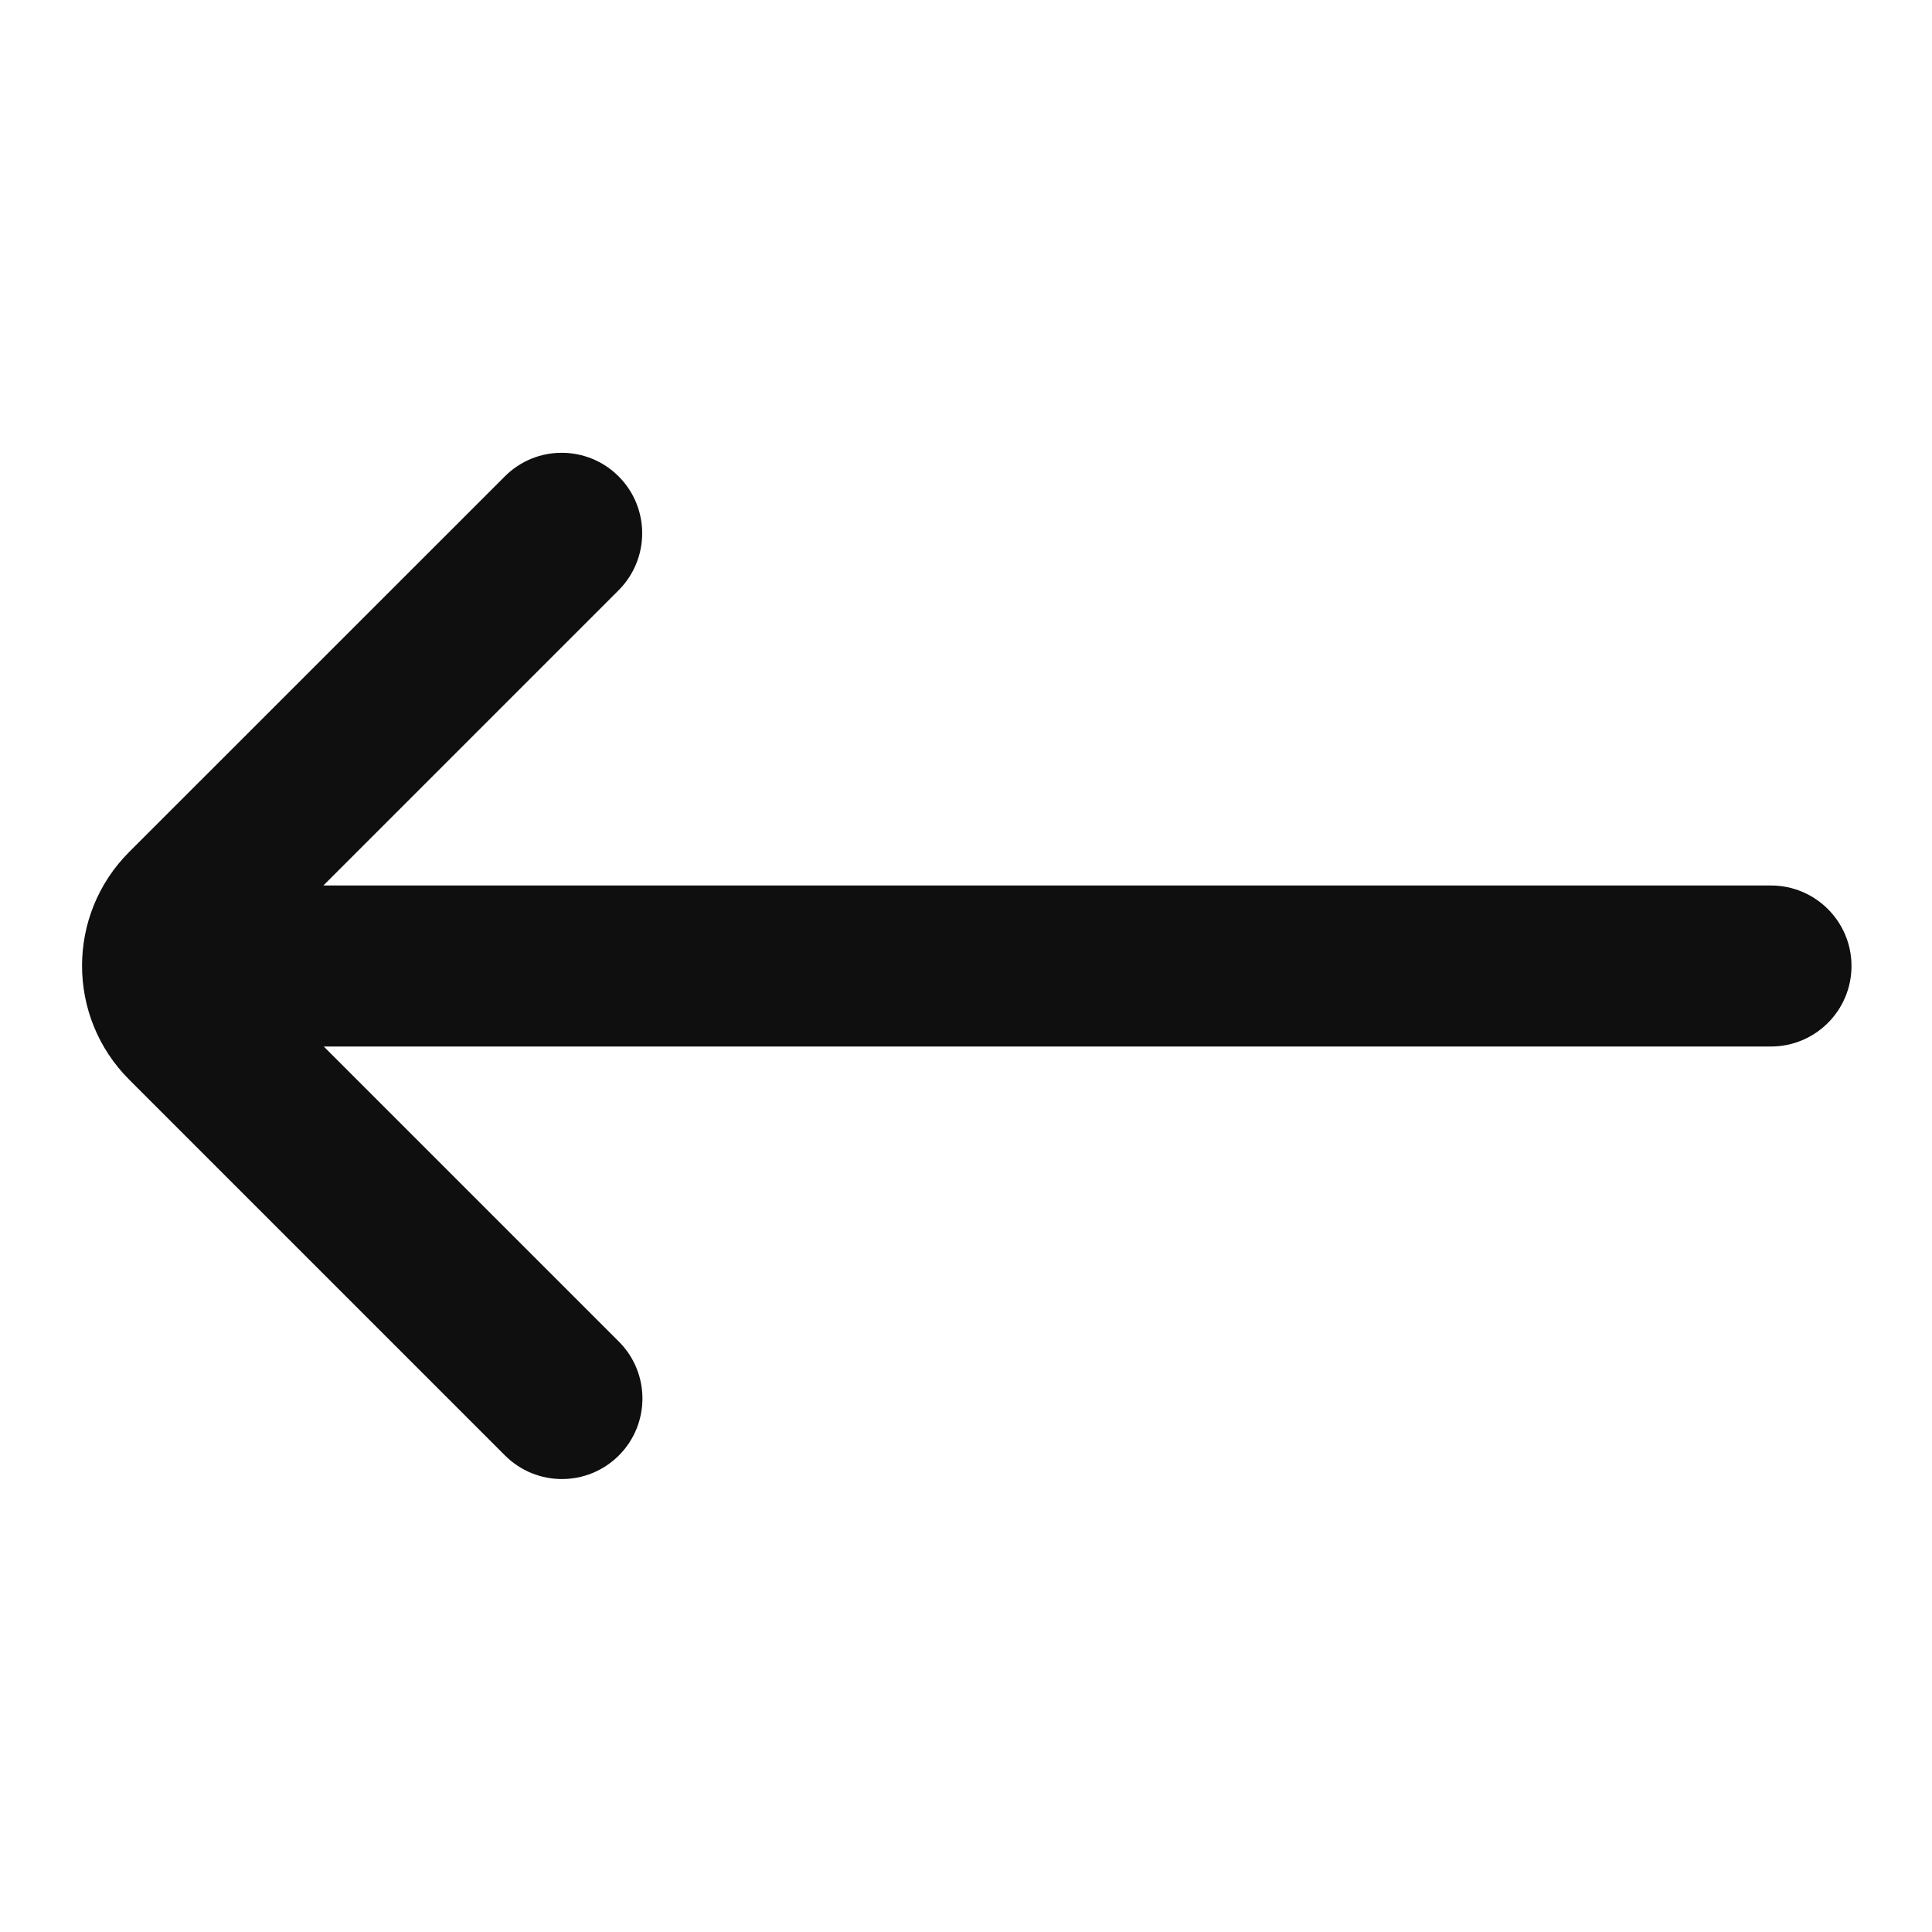
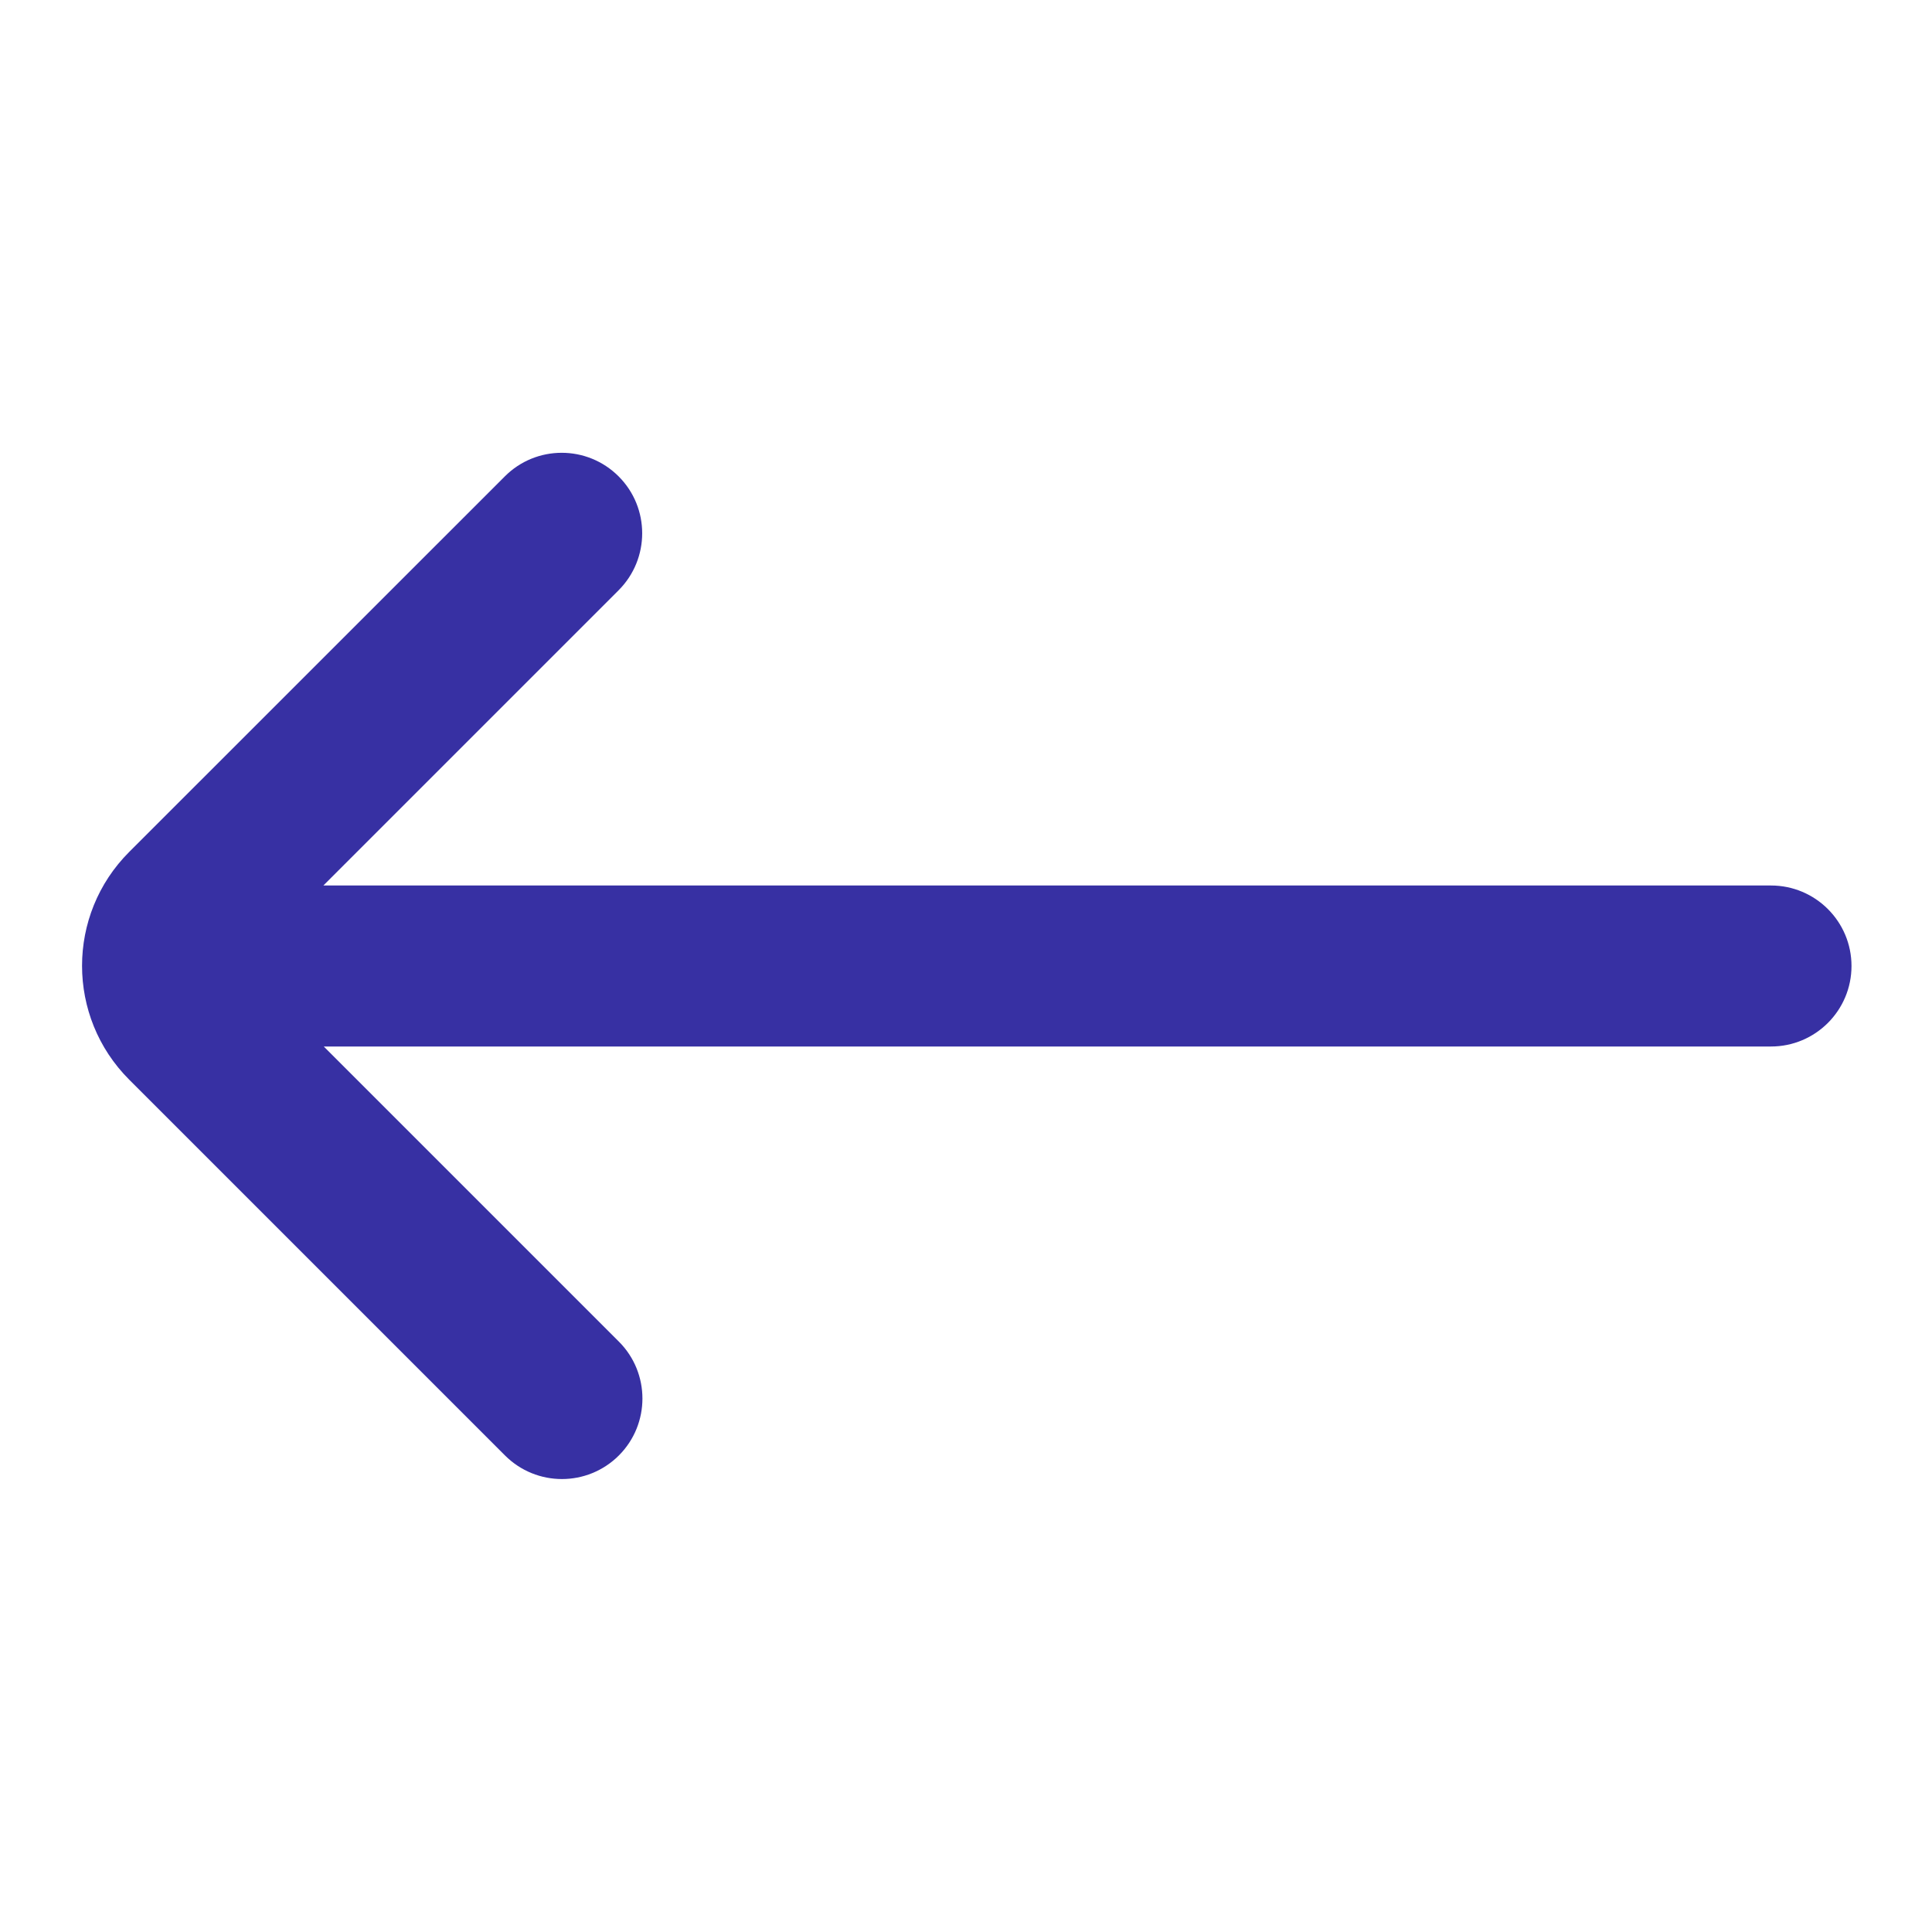
<svg xmlns="http://www.w3.org/2000/svg" width="24px" height="24px" viewBox="0 0 24 24" fill="none">
  <g id="SVGRepo_bgCarrier" stroke-width="0" />
  <g id="SVGRepo_tracerCarrier" stroke-linecap="round" stroke-linejoin="round" />
  <g id="SVGRepo_iconCarrier">
-     <path d="M7.685 7.332C8.075 6.941 8.075 6.308 7.685 5.918C7.294 5.527 6.661 5.527 6.271 5.918L1.605 10.583C0.824 11.364 0.824 12.631 1.605 13.412L6.273 18.08C6.664 18.471 7.297 18.471 7.688 18.08C8.078 17.69 8.078 17.056 7.688 16.666L4.022 13L22 13C22.552 13 23 12.552 23 12C23 11.448 22.552 11 22 11L4.017 11L7.685 7.332Z" fill="#0F0F0F" />
+     <path d="M7.685 7.332C8.075 6.941 8.075 6.308 7.685 5.918C7.294 5.527 6.661 5.527 6.271 5.918L1.605 10.583C0.824 11.364 0.824 12.631 1.605 13.412L6.273 18.08C6.664 18.471 7.297 18.471 7.688 18.08C8.078 17.69 8.078 17.056 7.688 16.666L4.022 13L22 13C22.552 13 23 12.552 23 12C23 11.448 22.552 11 22 11L4.017 11L7.685 7.332Z" fill="#3730A3" />
  </g>
</svg>
